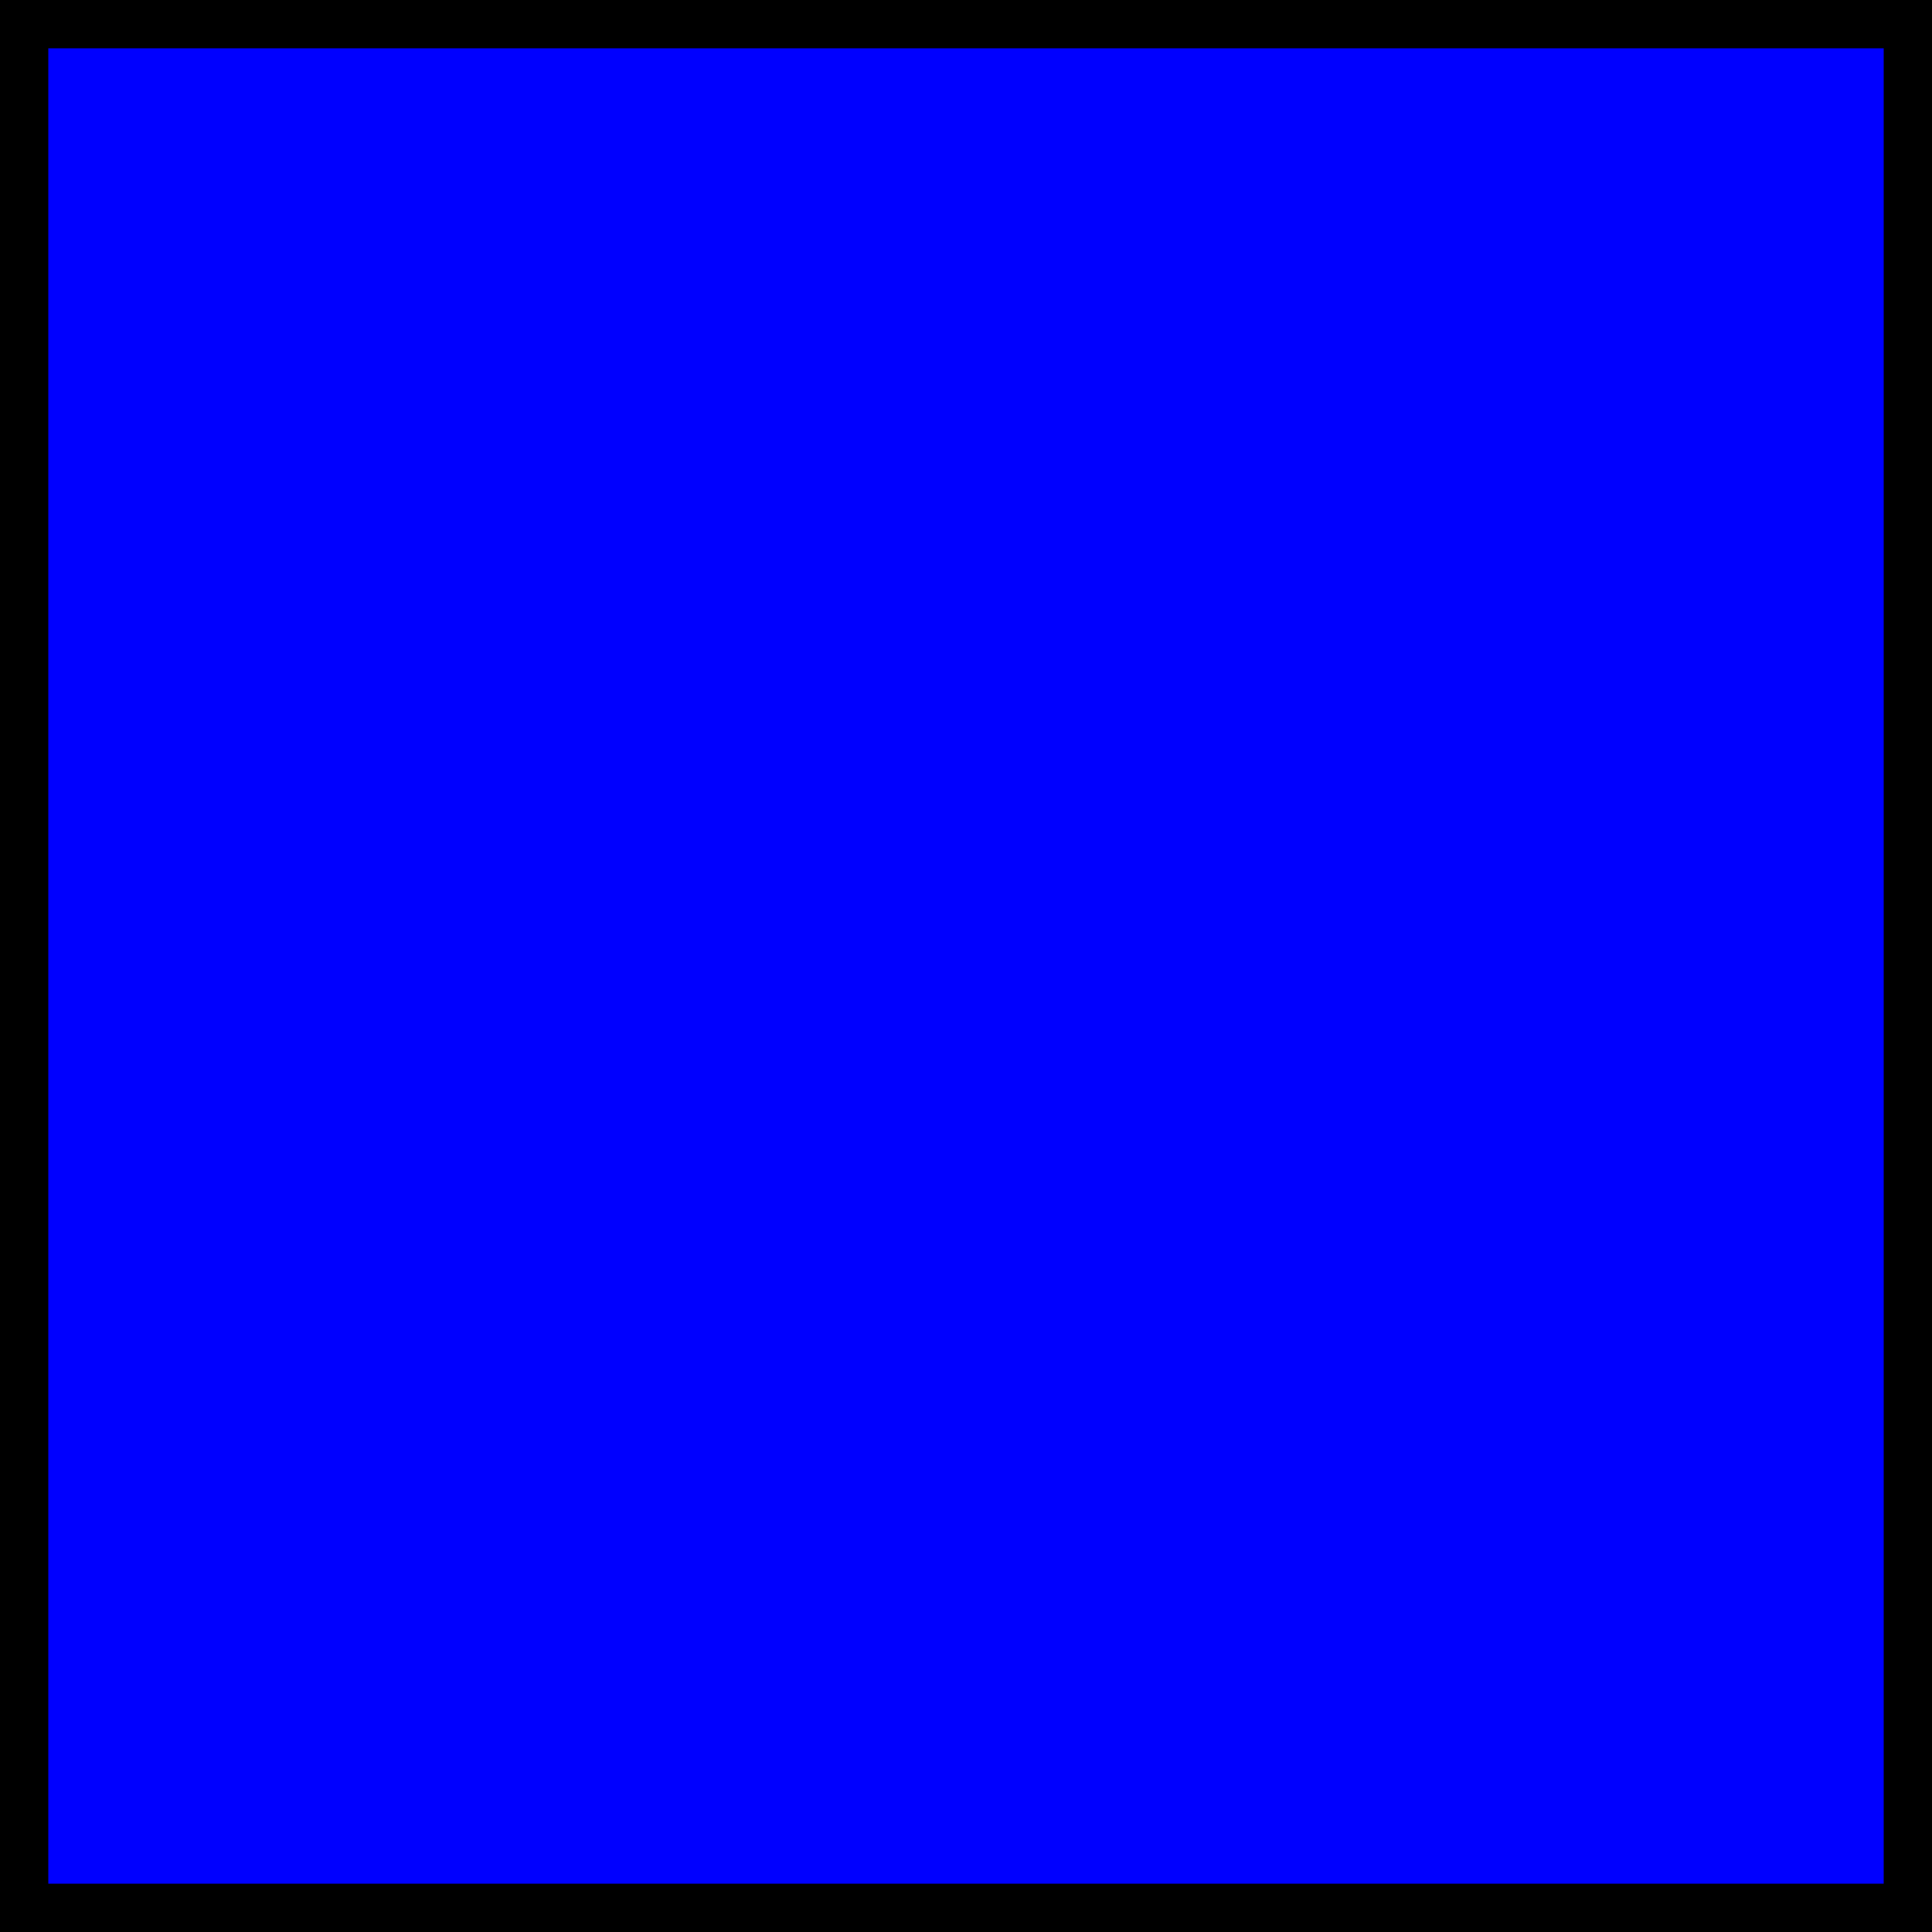
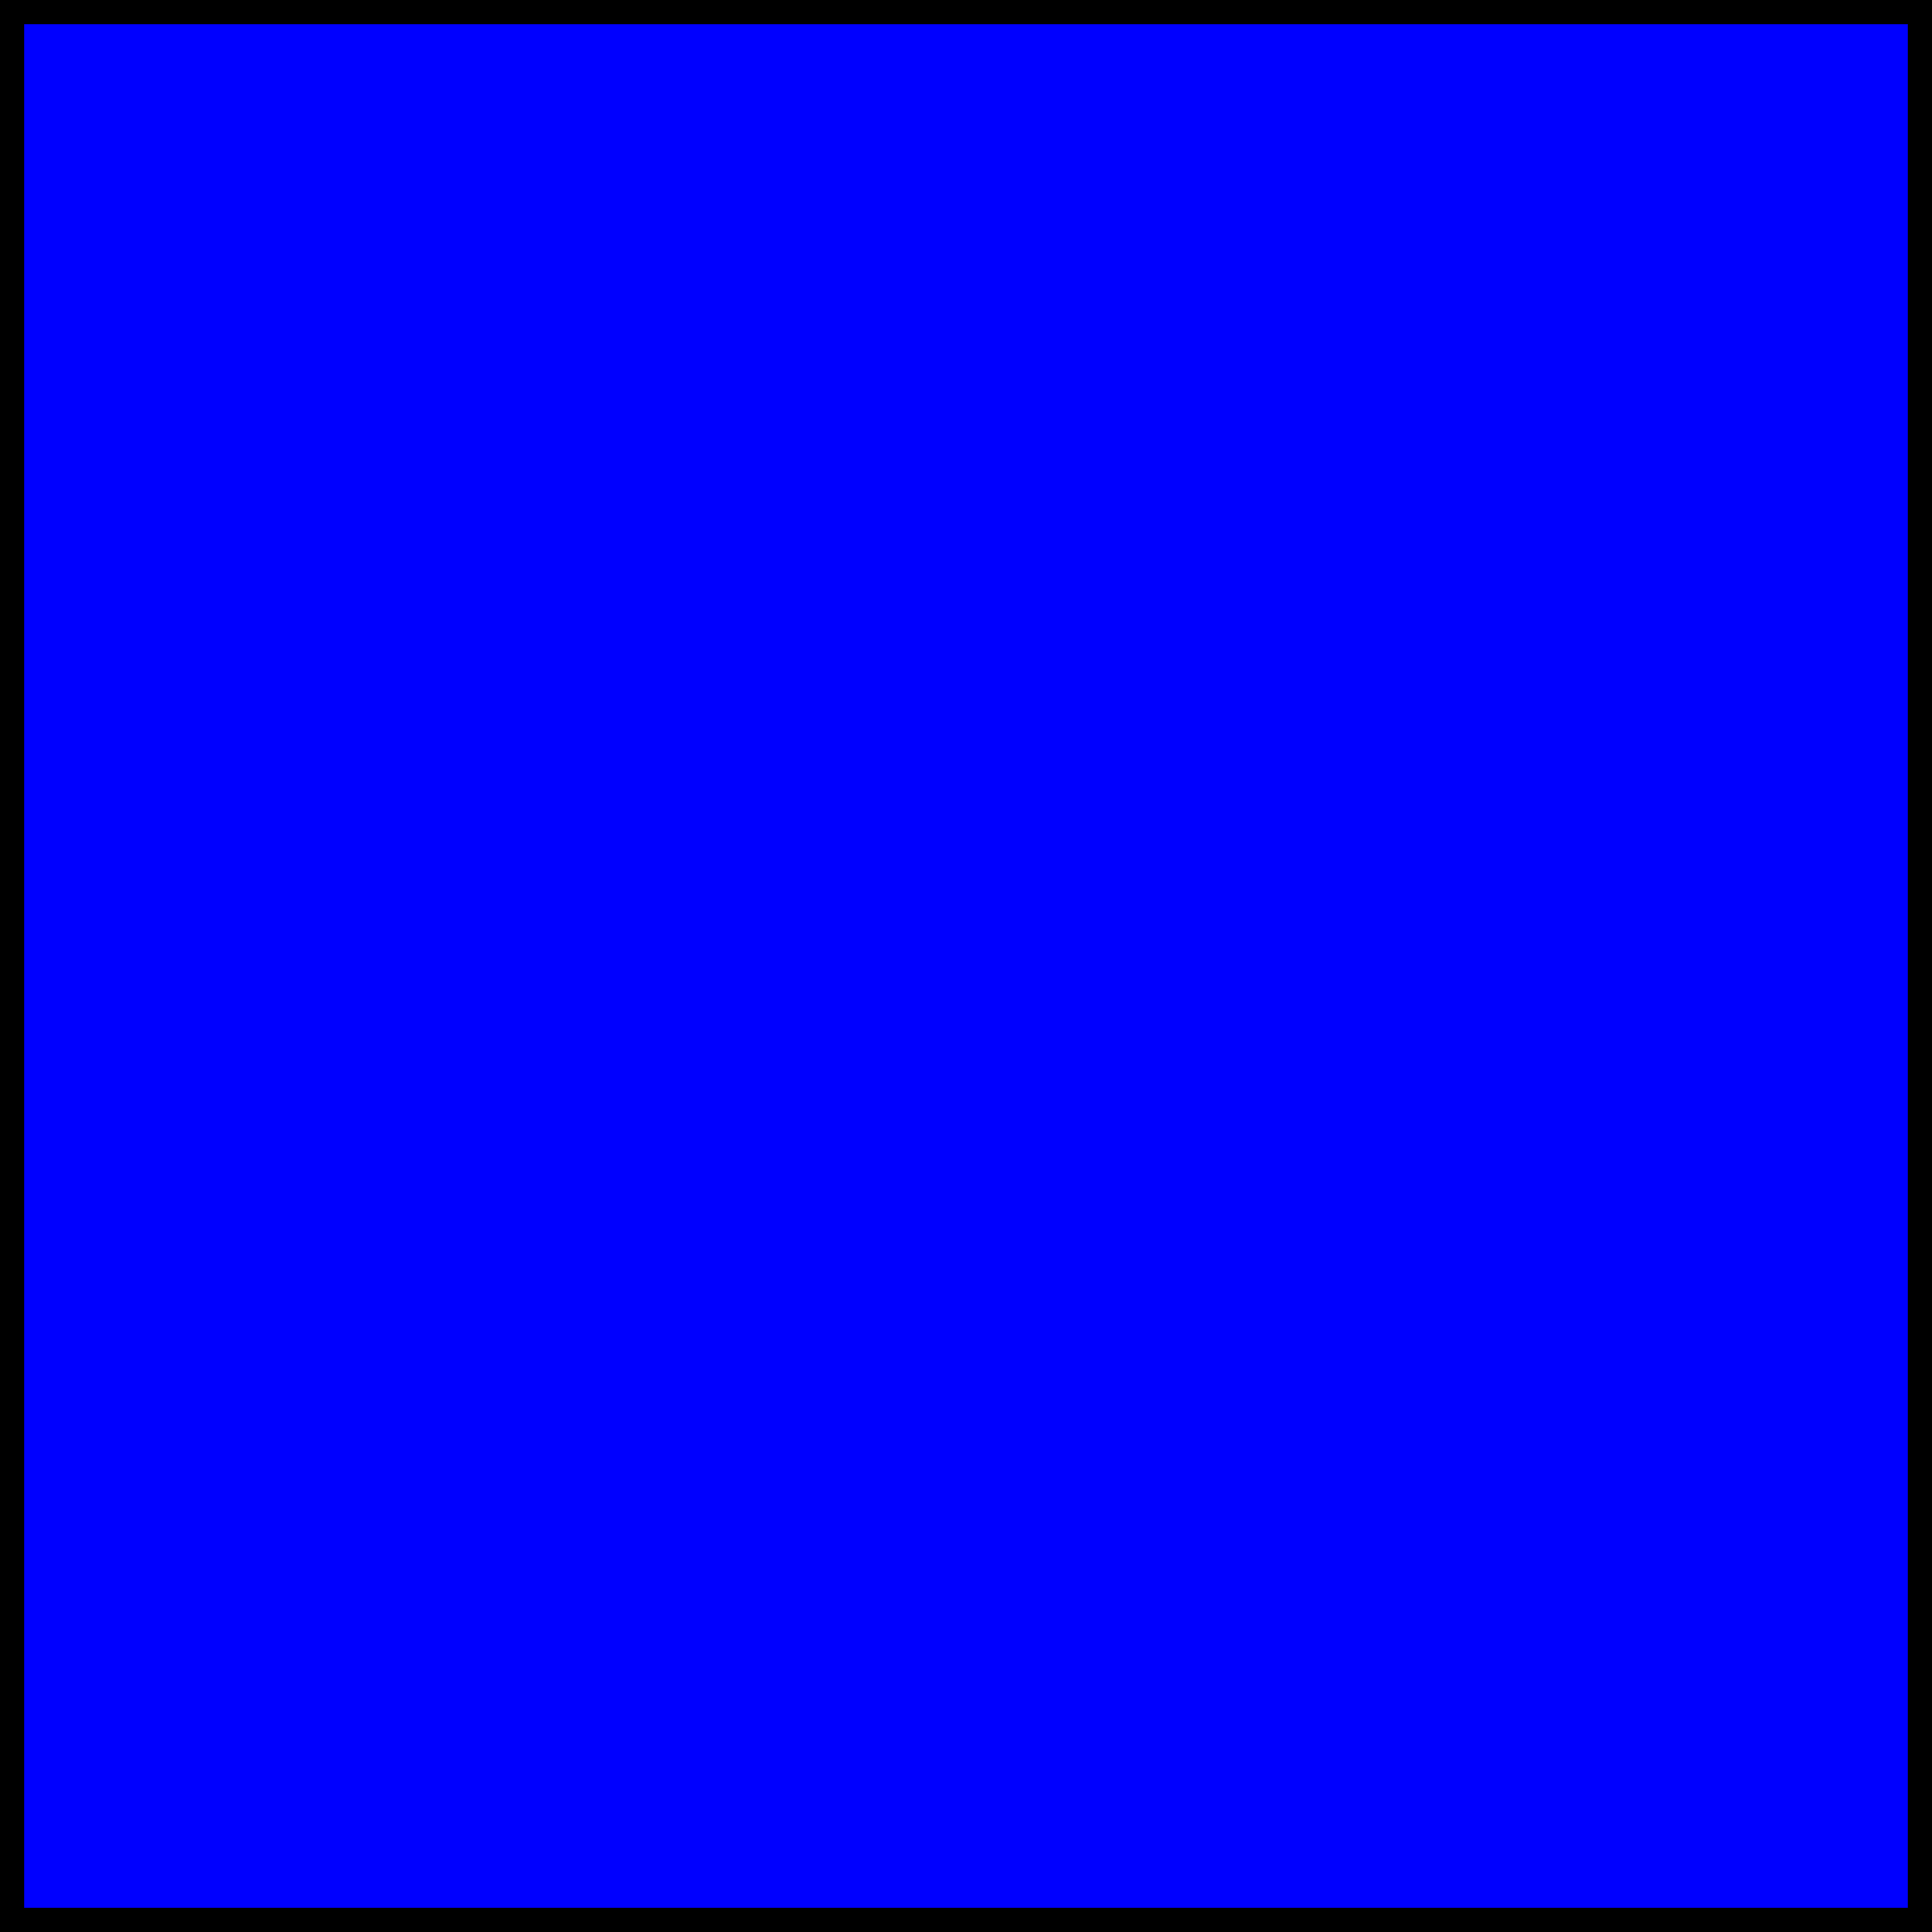
<svg xmlns="http://www.w3.org/2000/svg" version="1.1" id="Layer_1" x="0px" y="0px" viewBox="0 0 10 10" style="enable-background:new 0 0 10 10;" xml:space="preserve">
-   <rect x="0" y="0" width="10" height="10" stroke="black" stroke-width="0.5" fill="blue" />
+   <rect x="0" y="0" width="10" height="10" stroke="black" stroke-width="0.25" fill="blue" />
</svg>
